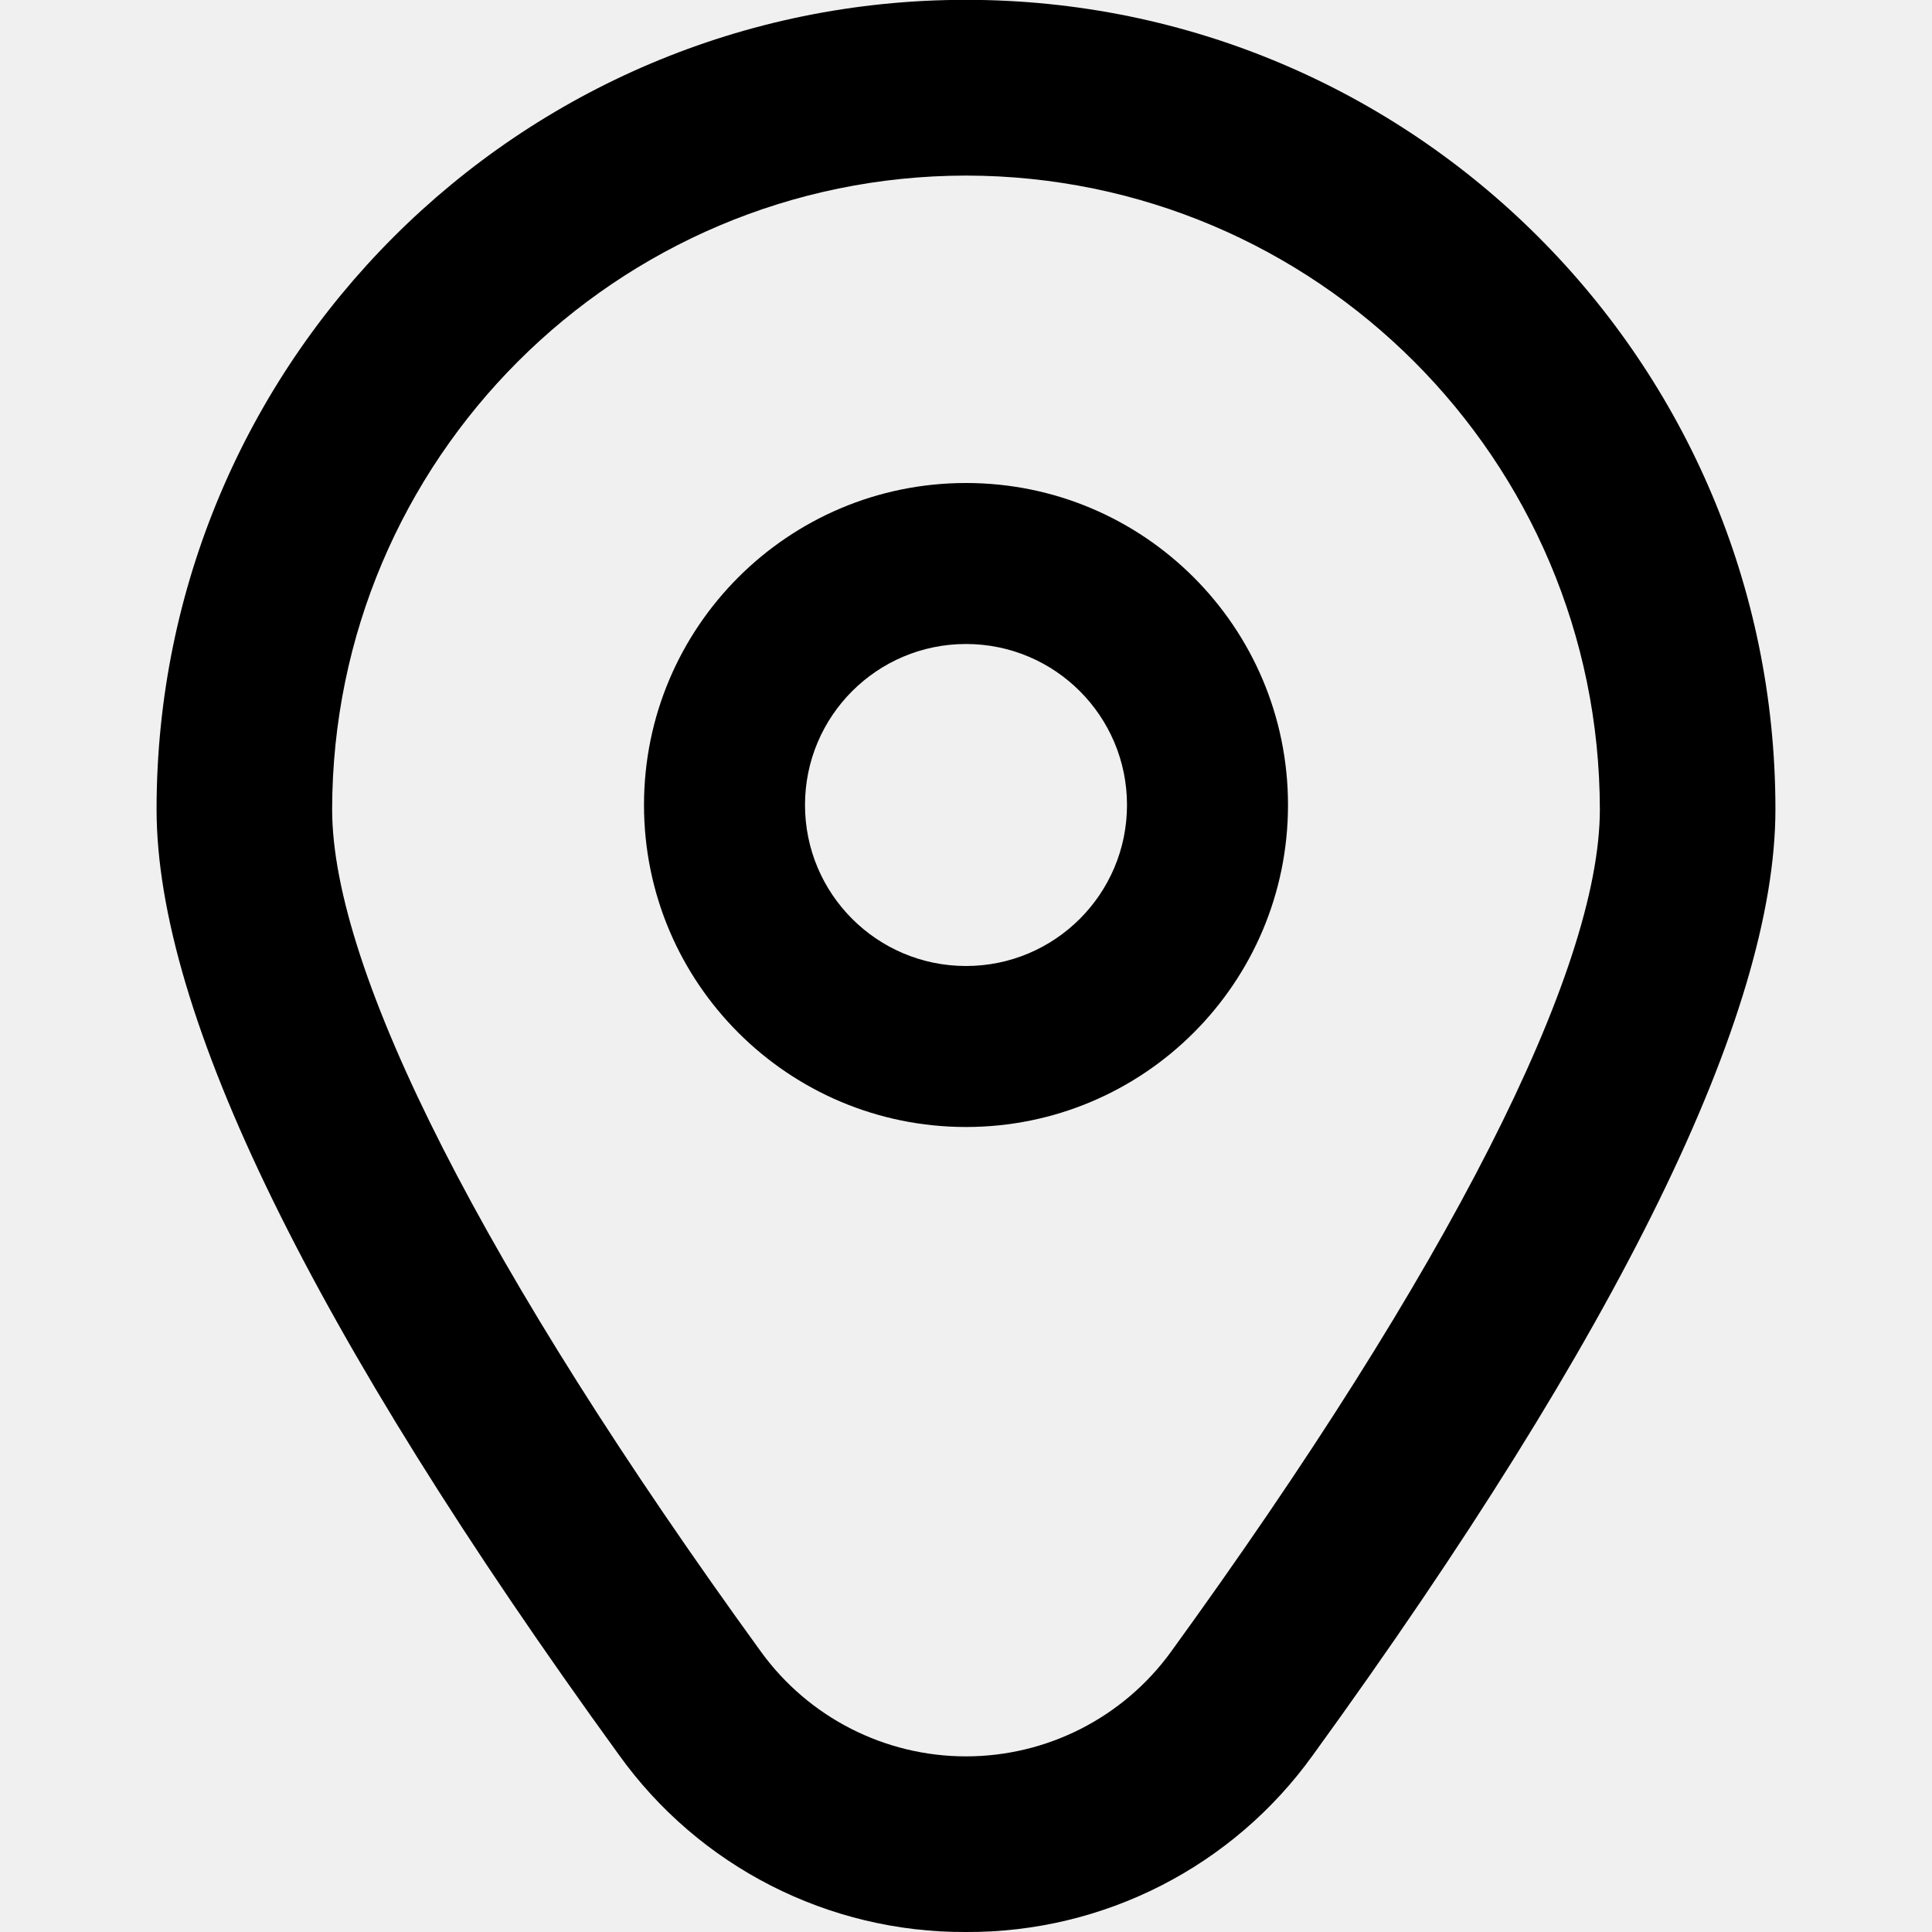
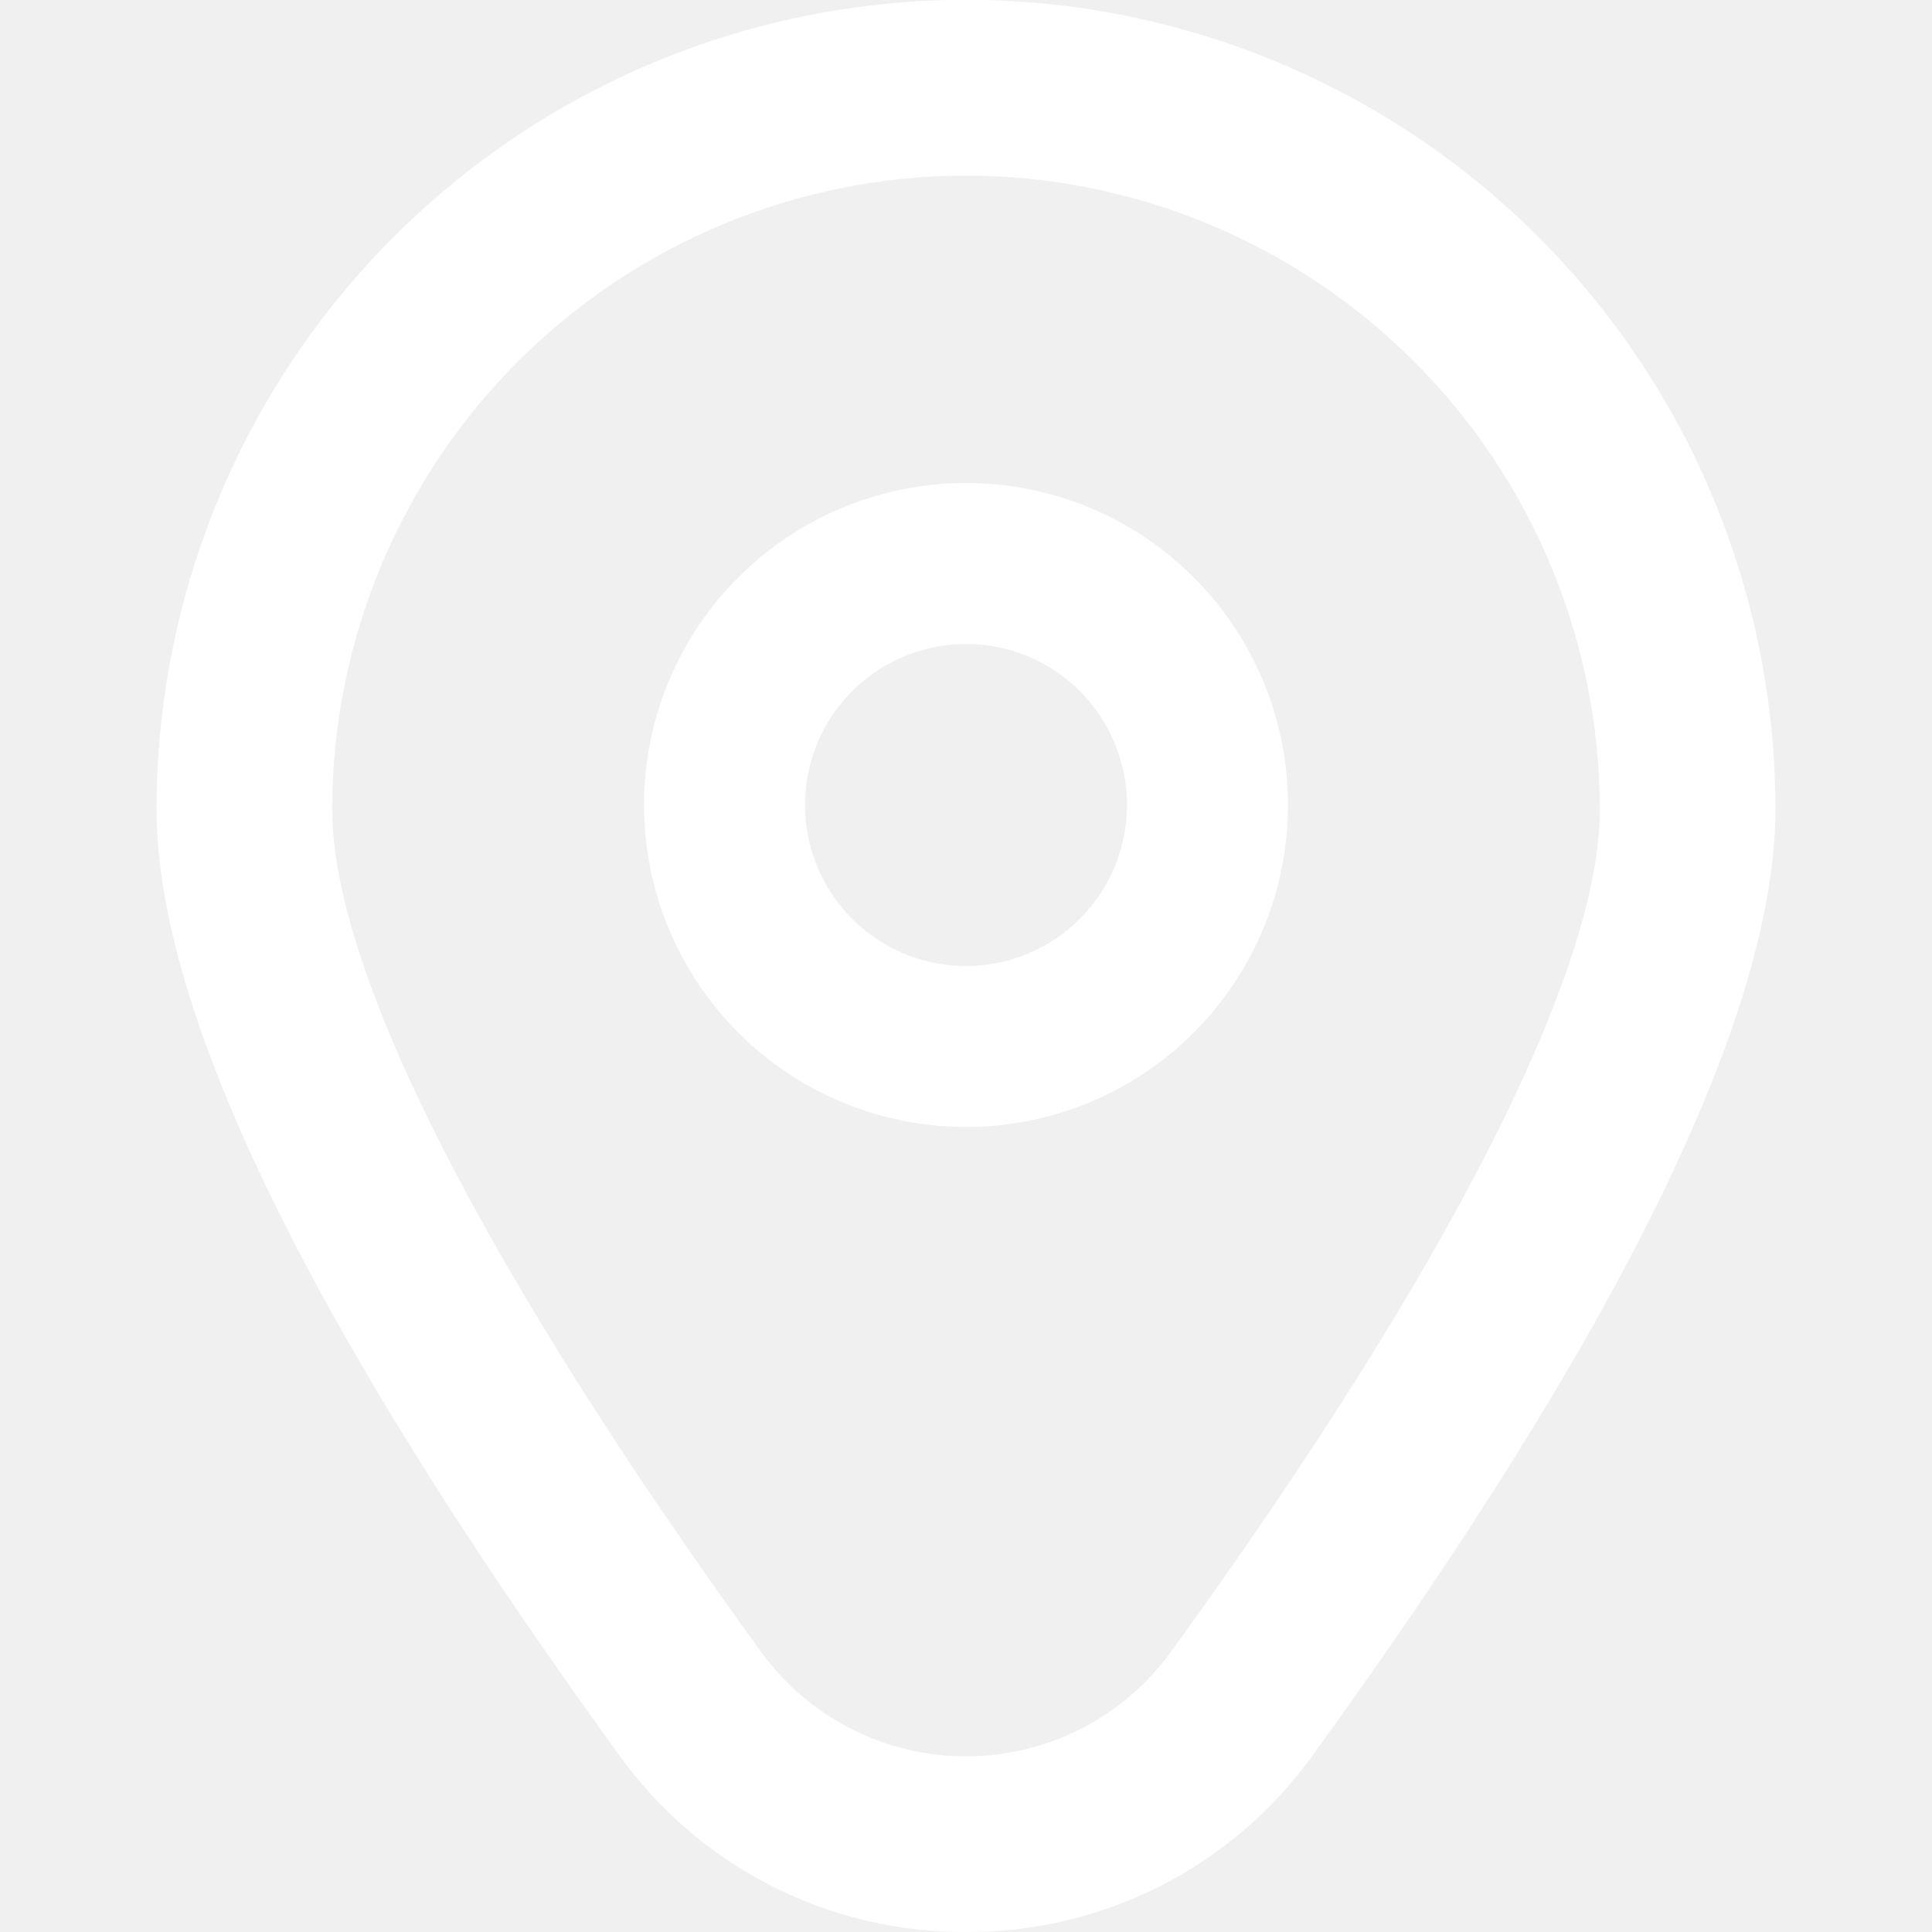
- <svg xmlns="http://www.w3.org/2000/svg" id="Outline" viewBox="0 0 24 24" width="512" height="512">
-   <path d="M12,6a4,4,0,1,0,4,4A4,4,0,0,0,12,6Zm0,6a2,2,0,1,1,2-2A2,2,0,0,1,12,12Z" />
-   <path d="M12,24a5.271,5.271,0,0,1-4.311-2.2c-3.811-5.257-5.744-9.209-5.744-11.747a10.055,10.055,0,0,1,20.11,0c0,2.538-1.933,6.49-5.744,11.747A5.271,5.271,0,0,1,12,24ZM12,2.181a7.883,7.883,0,0,0-7.874,7.874c0,2.01,1.893,5.727,5.329,10.466a3.145,3.145,0,0,0,5.09,0c3.436-4.739,5.329-8.456,5.329-10.466A7.883,7.883,0,0,0,12,2.181Z" />
+ <svg xmlns="http://www.w3.org/2000/svg" width="77" height="77" viewBox="0 0 77 77" fill="none">
+   <g clip-path="url(#clip0_47_49)">
+     <path d="M38.5 19.25C35.962 19.25 33.481 20.003 31.37 21.413C29.26 22.823 27.615 24.827 26.644 27.172C25.672 29.517 25.418 32.098 25.913 34.587C26.409 37.076 27.631 39.363 29.426 41.158C31.22 42.953 33.507 44.175 35.996 44.67C38.486 45.165 41.066 44.911 43.411 43.94C45.756 42.968 47.761 41.324 49.171 39.213C50.581 37.103 51.333 34.621 51.333 32.083C51.333 28.68 49.981 25.416 47.575 23.009C45.168 20.602 41.904 19.25 38.5 19.25ZM38.5 38.5C37.231 38.5 35.99 38.124 34.935 37.419C33.88 36.714 33.057 35.711 32.572 34.539C32.086 33.366 31.959 32.076 32.207 30.831C32.454 29.587 33.065 28.444 33.963 27.546C34.86 26.649 36.004 26.038 37.248 25.79C38.493 25.542 39.783 25.669 40.956 26.155C42.128 26.641 43.13 27.463 43.835 28.518C44.54 29.574 44.917 30.814 44.917 32.083C44.917 33.785 44.241 35.417 43.037 36.621C41.834 37.824 40.202 38.5 38.5 38.5Z" fill="white" />
+     <path d="M38.5 77C35.798 77.014 33.133 76.38 30.726 75.152C28.32 73.924 26.243 72.138 24.669 69.942C12.442 53.075 6.24 40.396 6.24 32.253C6.24 23.698 9.639 15.492 15.689 9.442C21.739 3.392 29.944 -0.006 38.5 -0.006C47.056 -0.006 55.261 3.392 61.311 9.442C67.361 15.492 70.76 23.698 70.76 32.253C70.76 40.396 64.558 53.075 52.331 69.942C50.757 72.138 48.68 73.924 46.274 75.152C43.867 76.38 41.202 77.014 38.5 77ZM38.5 6.997C31.802 7.005 25.381 9.669 20.645 14.405C15.909 19.141 13.245 25.562 13.238 32.26C13.238 38.709 19.311 50.634 30.335 65.838C31.271 67.127 32.498 68.177 33.918 68.9C35.337 69.623 36.907 70.001 38.5 70.001C40.093 70.001 41.663 69.623 43.082 68.9C44.502 68.177 45.729 67.127 46.665 65.838C57.689 50.634 63.762 38.709 63.762 32.26C63.755 25.562 61.091 19.141 56.355 14.405C51.619 9.669 45.198 7.005 38.5 6.997Z" fill="white" />
+   </g>
+   <defs>
+     <clipPath id="clip0_47_49">
+       <rect width="77" height="77" fill="white" />
+     </clipPath>
+   </defs>
</svg>
